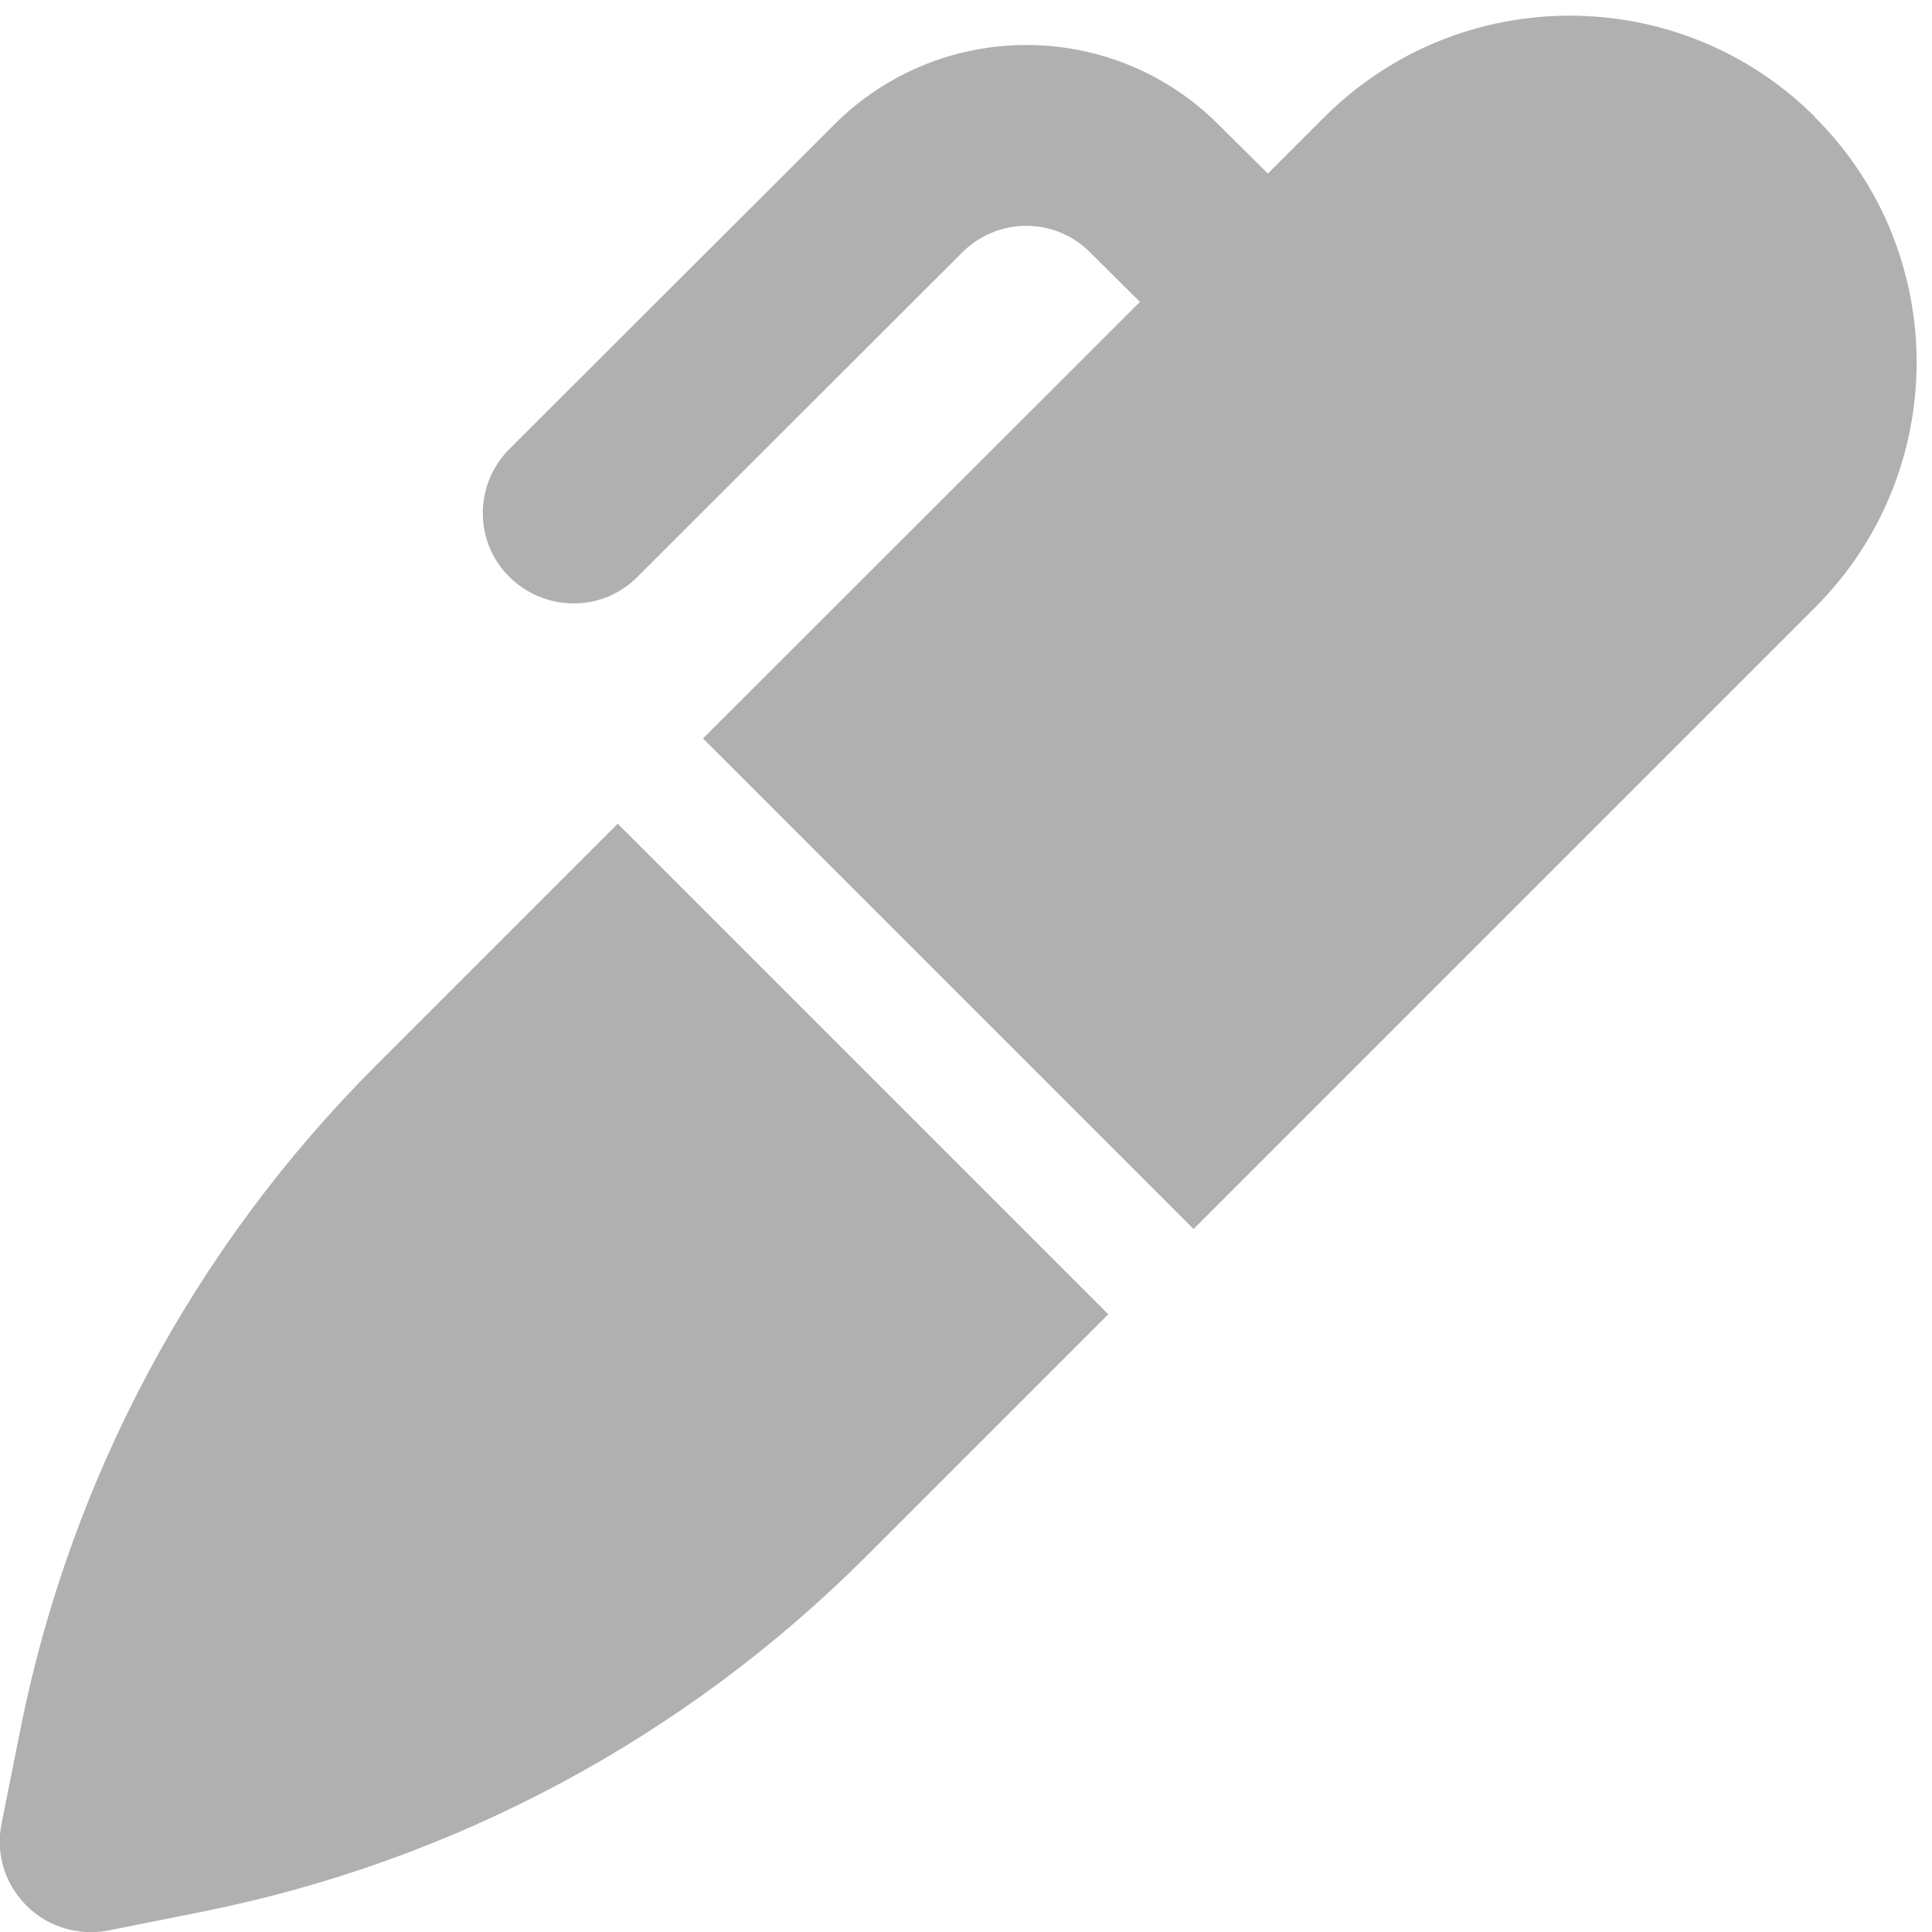
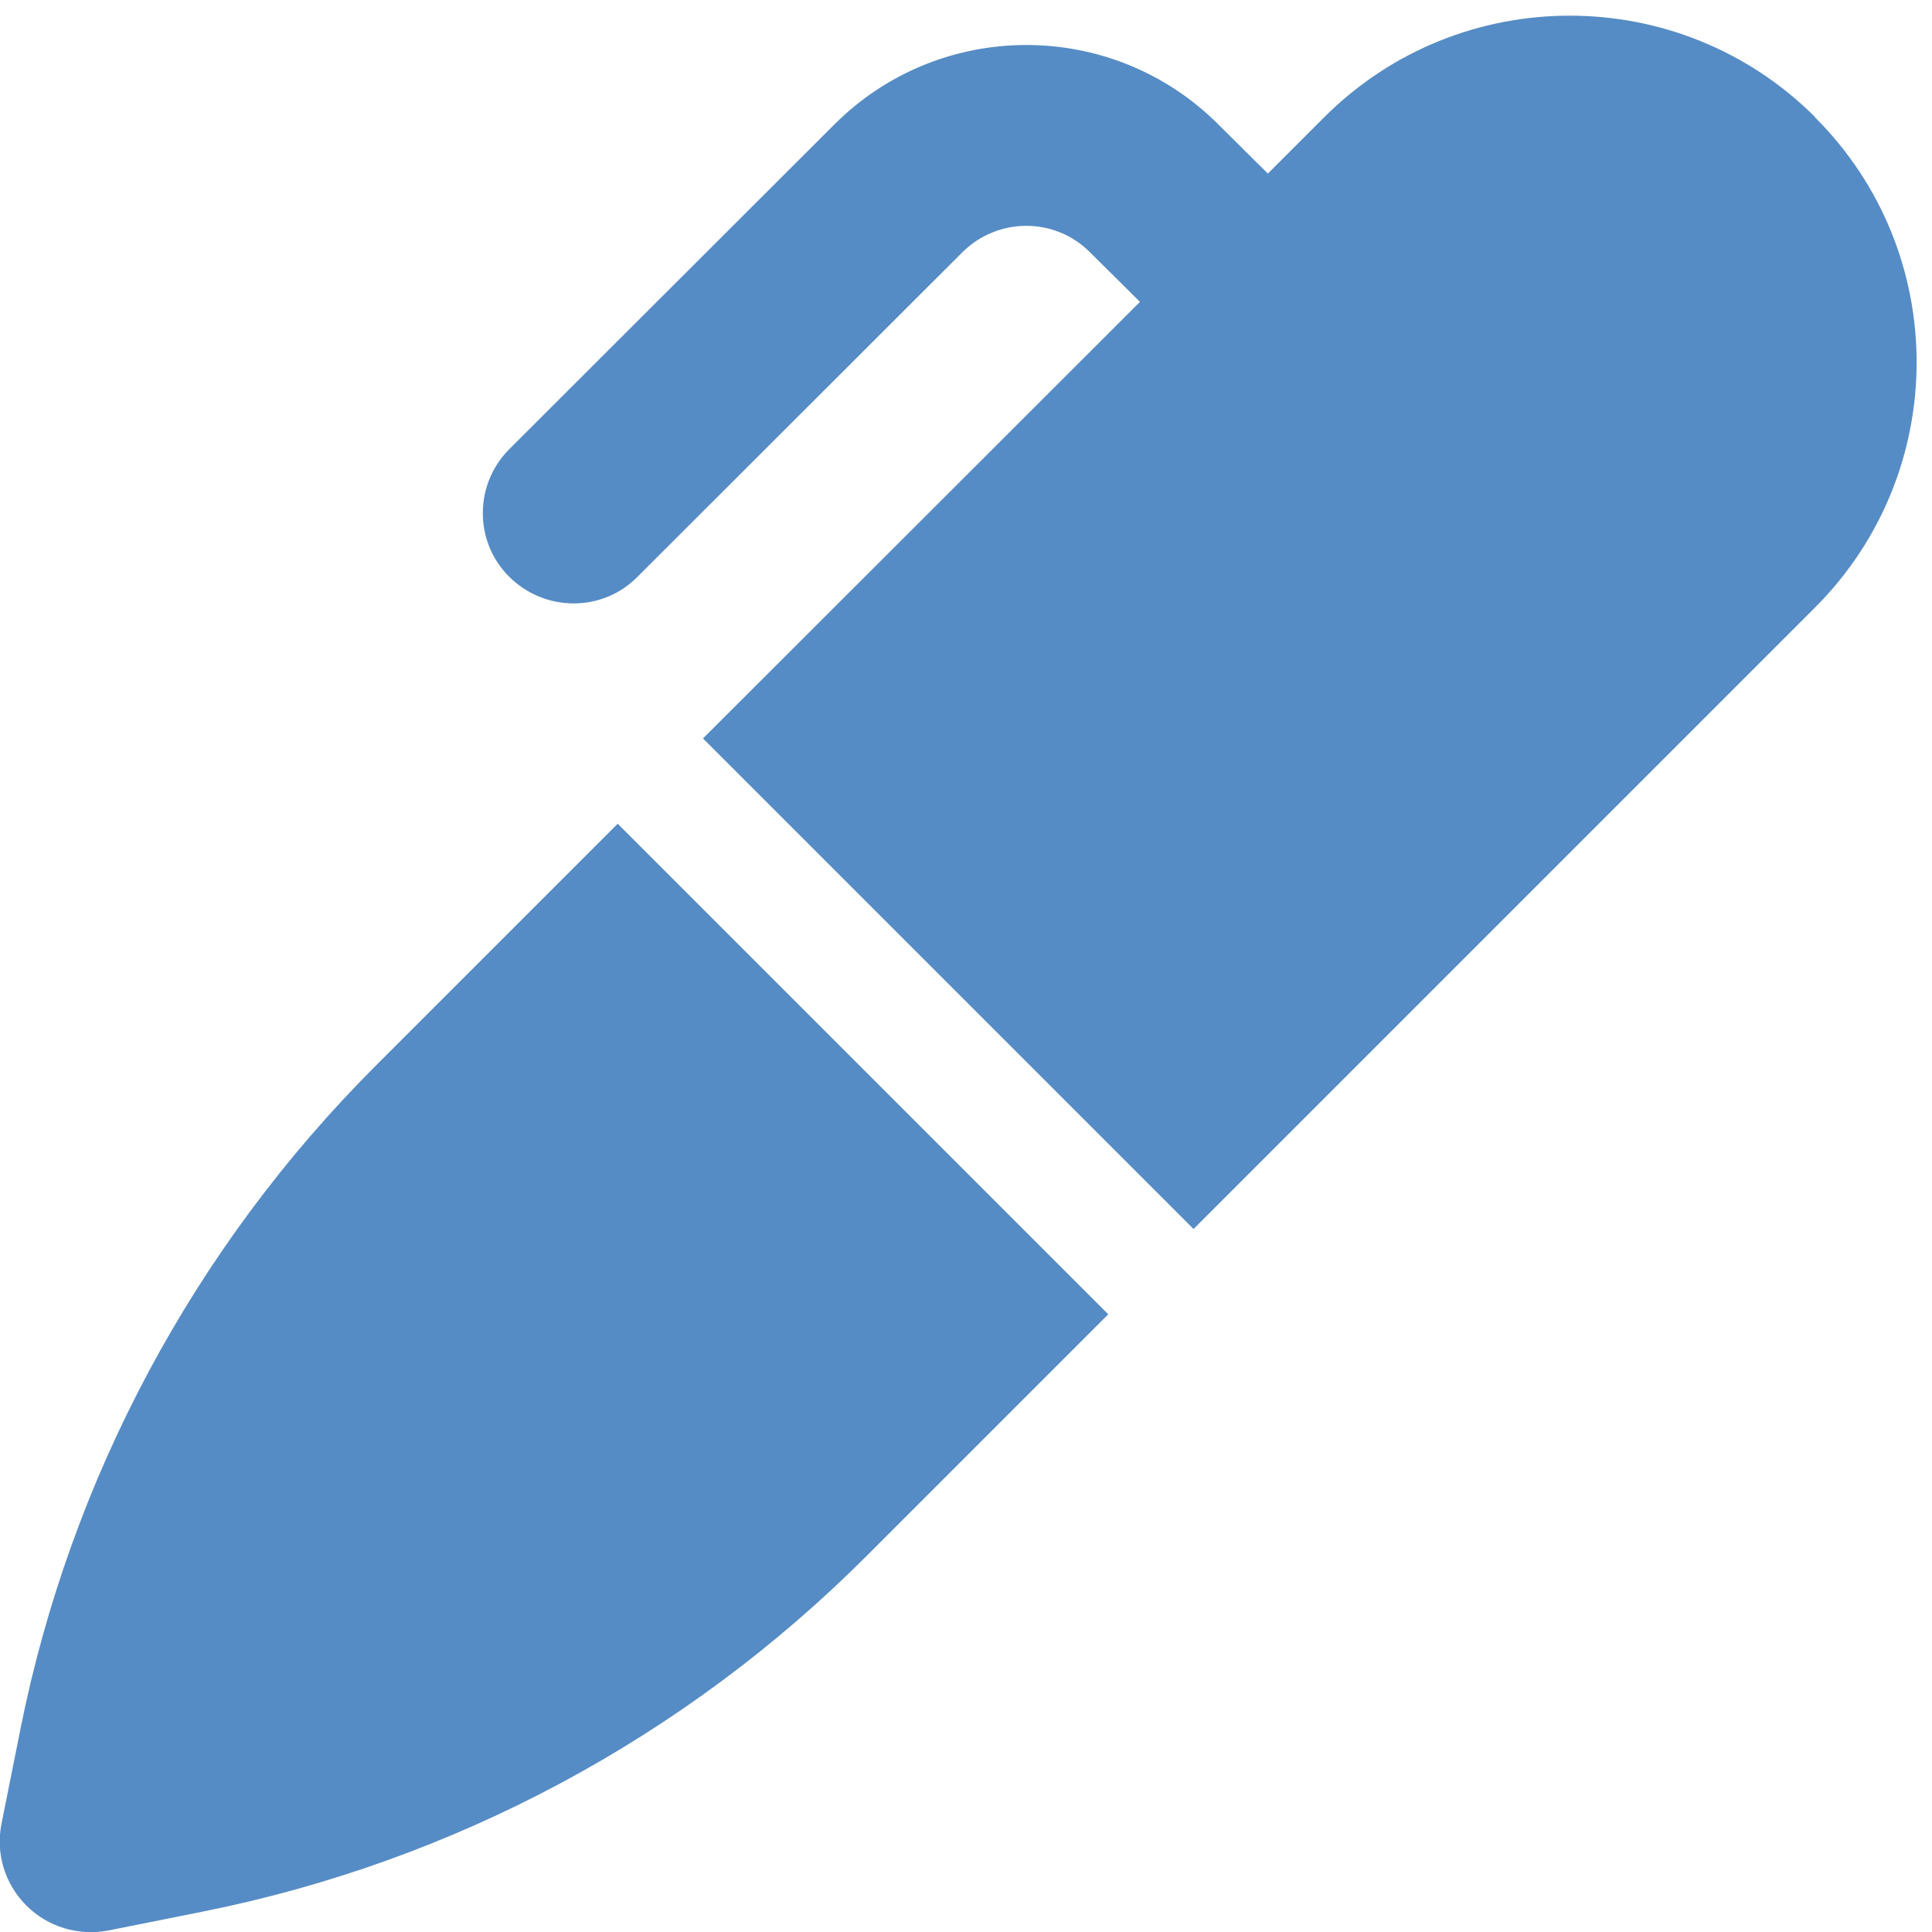
<svg xmlns="http://www.w3.org/2000/svg" viewBox="0 0 512 512">
-   <path fill="#b0b0b0" d="M481 31C445.1-4.8 386.9-4.8 351 31l-15 15L322.9 33C294.8 4.9 249.2 4.9 221.1 33L135 119c-9.4 9.4-9.4 24.6 0 33.9s24.6 9.4 33.9 0L255 66.9c9.4-9.4 24.6-9.4 33.9 0L302.1 80 186.3 195.7 316.3 325.7 481 161c35.9-35.9 35.9-94.1 0-129.9zM293.7 348.3L163.7 218.3 99.5 282.5c-48 48-80.8 109.2-94.1 175.8l-5 25c-1.6 7.9 .9 16 6.6 21.7s13.8 8.1 21.7 6.6l25-5c66.6-13.3 127.8-46.1 175.8-94.1l64.2-64.2z" />
+   <path fill="#568cc5" d="M481 31C445.1-4.8 386.9-4.8 351 31l-15 15L322.9 33C294.8 4.9 249.2 4.9 221.1 33L135 119c-9.4 9.4-9.4 24.6 0 33.9s24.6 9.4 33.9 0L255 66.9c9.4-9.4 24.6-9.4 33.9 0L302.1 80 186.3 195.7 316.3 325.7 481 161c35.9-35.9 35.9-94.1 0-129.9zM293.7 348.3L163.7 218.3 99.5 282.5c-48 48-80.8 109.2-94.1 175.8l-5 25c-1.6 7.9 .9 16 6.6 21.7s13.8 8.1 21.7 6.6l25-5c66.6-13.3 127.8-46.1 175.8-94.1l64.2-64.2z" />
</svg>
